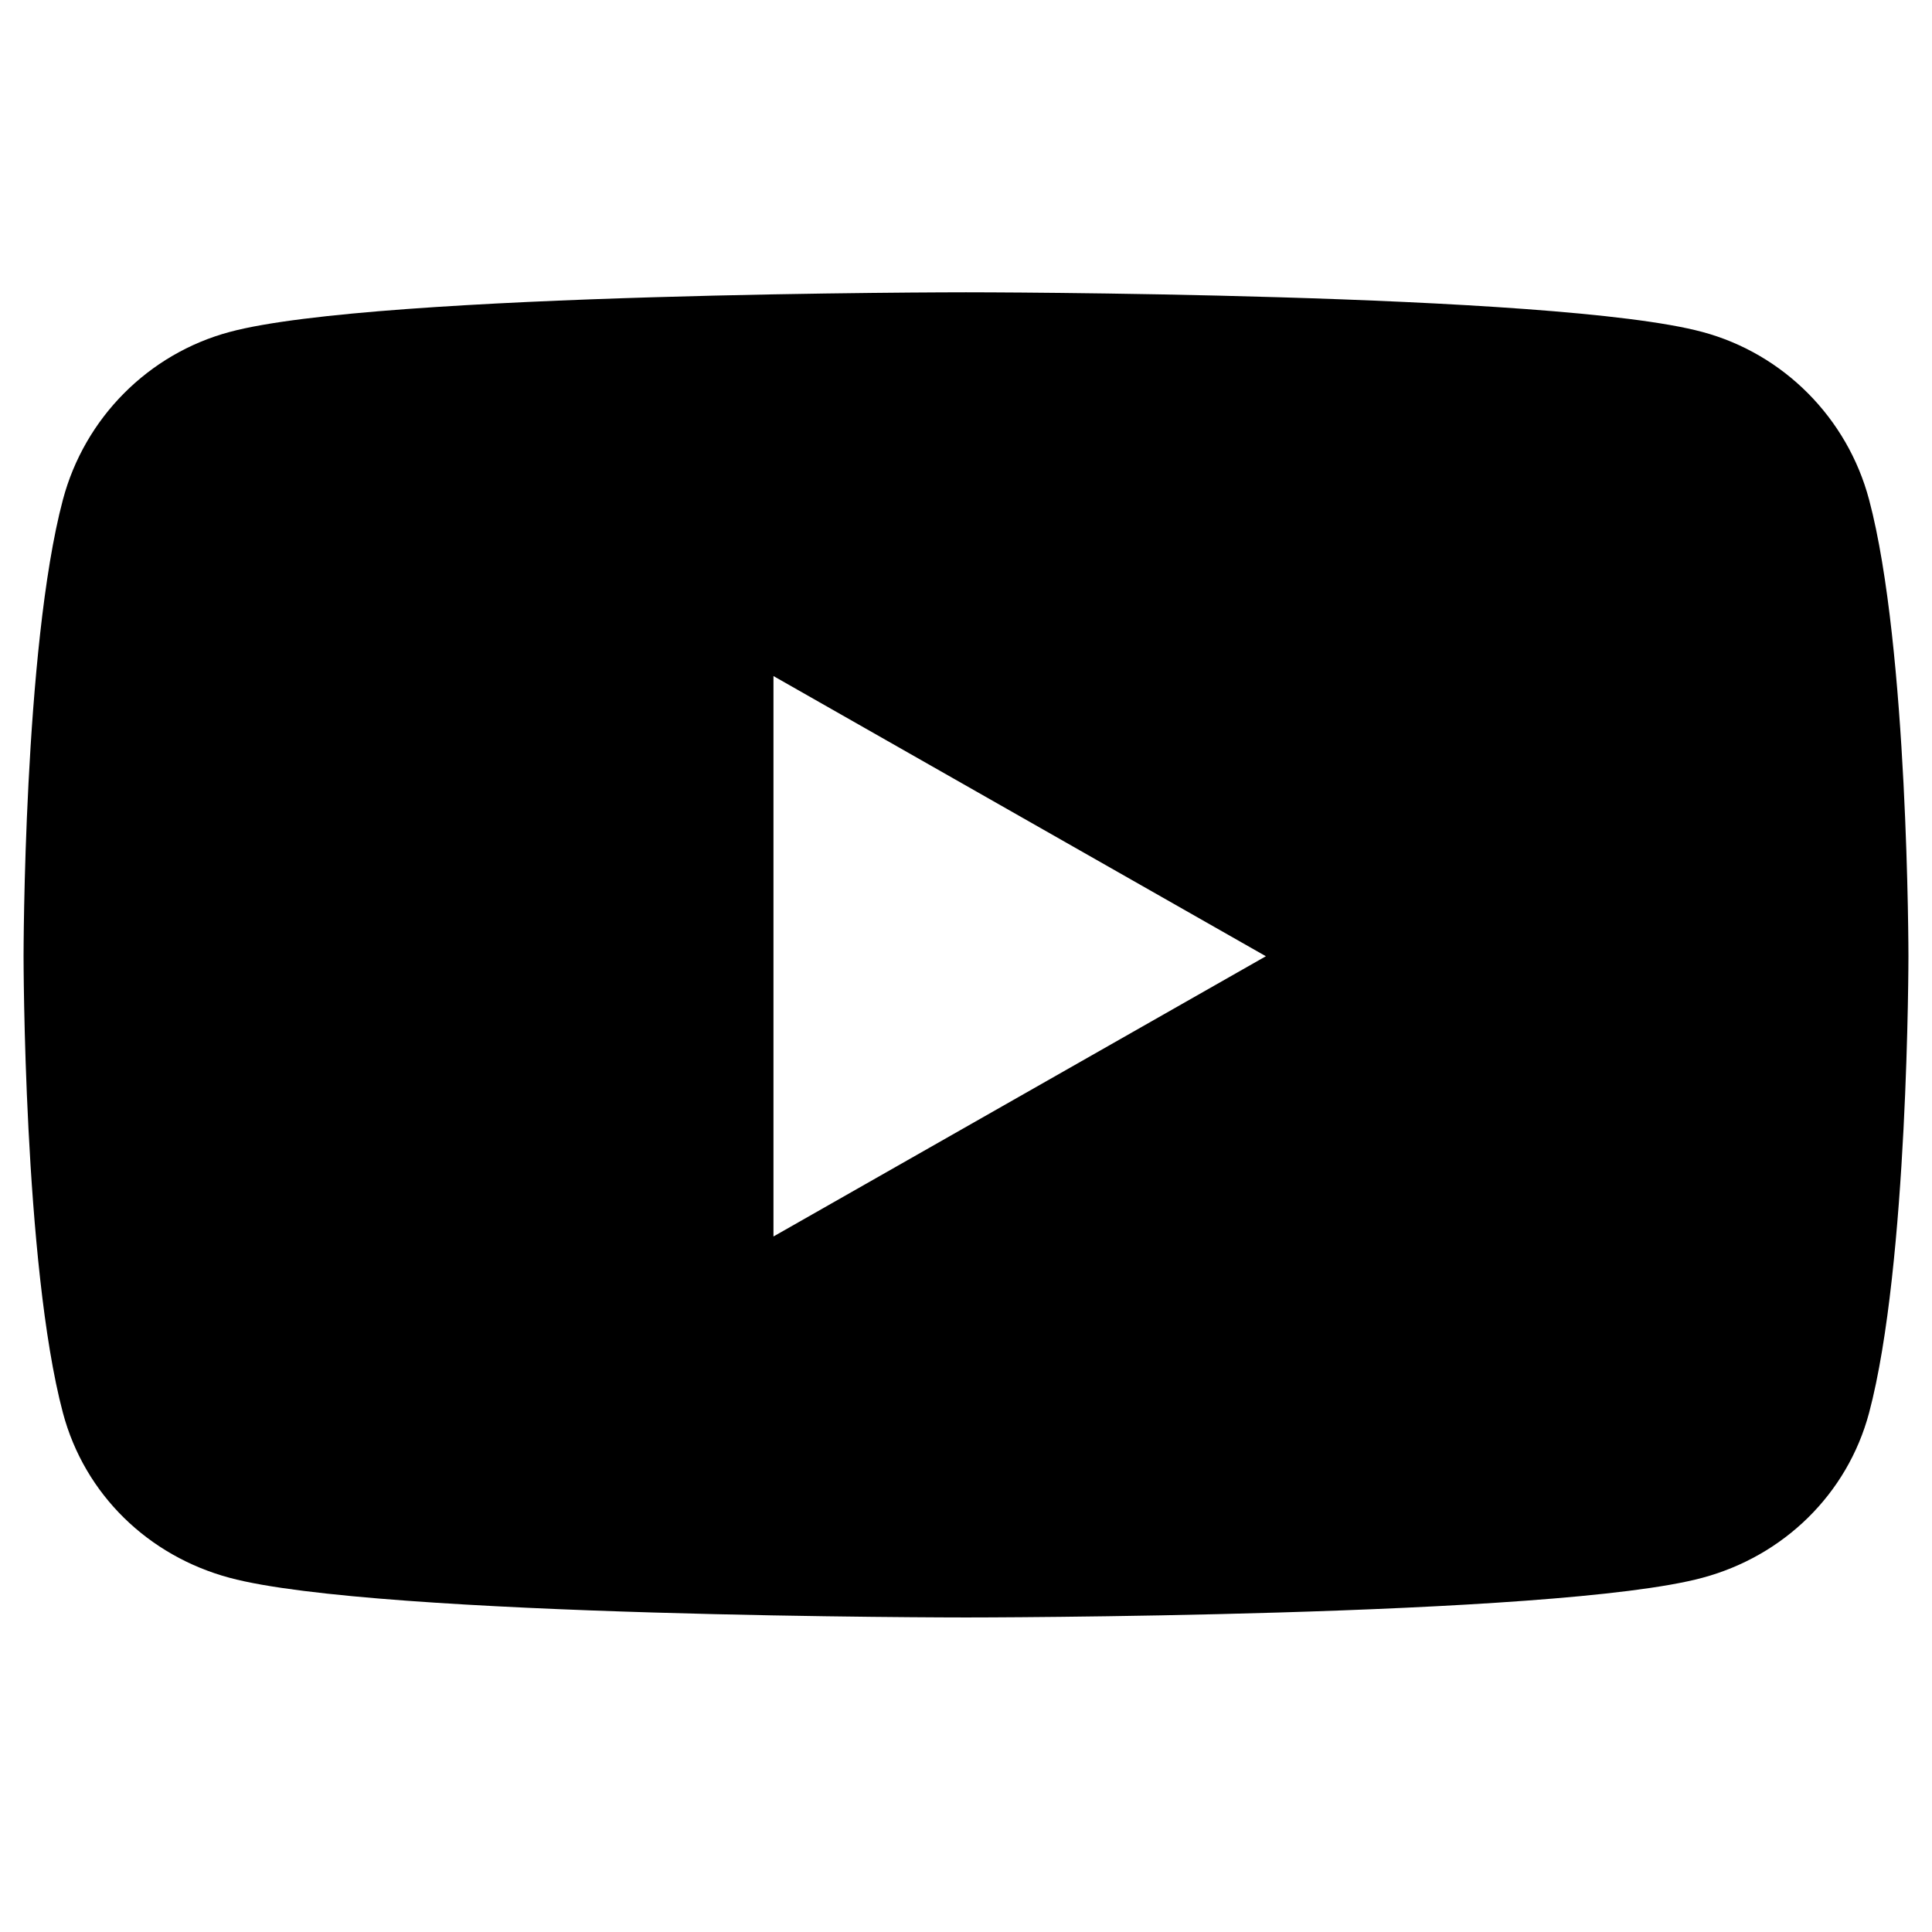
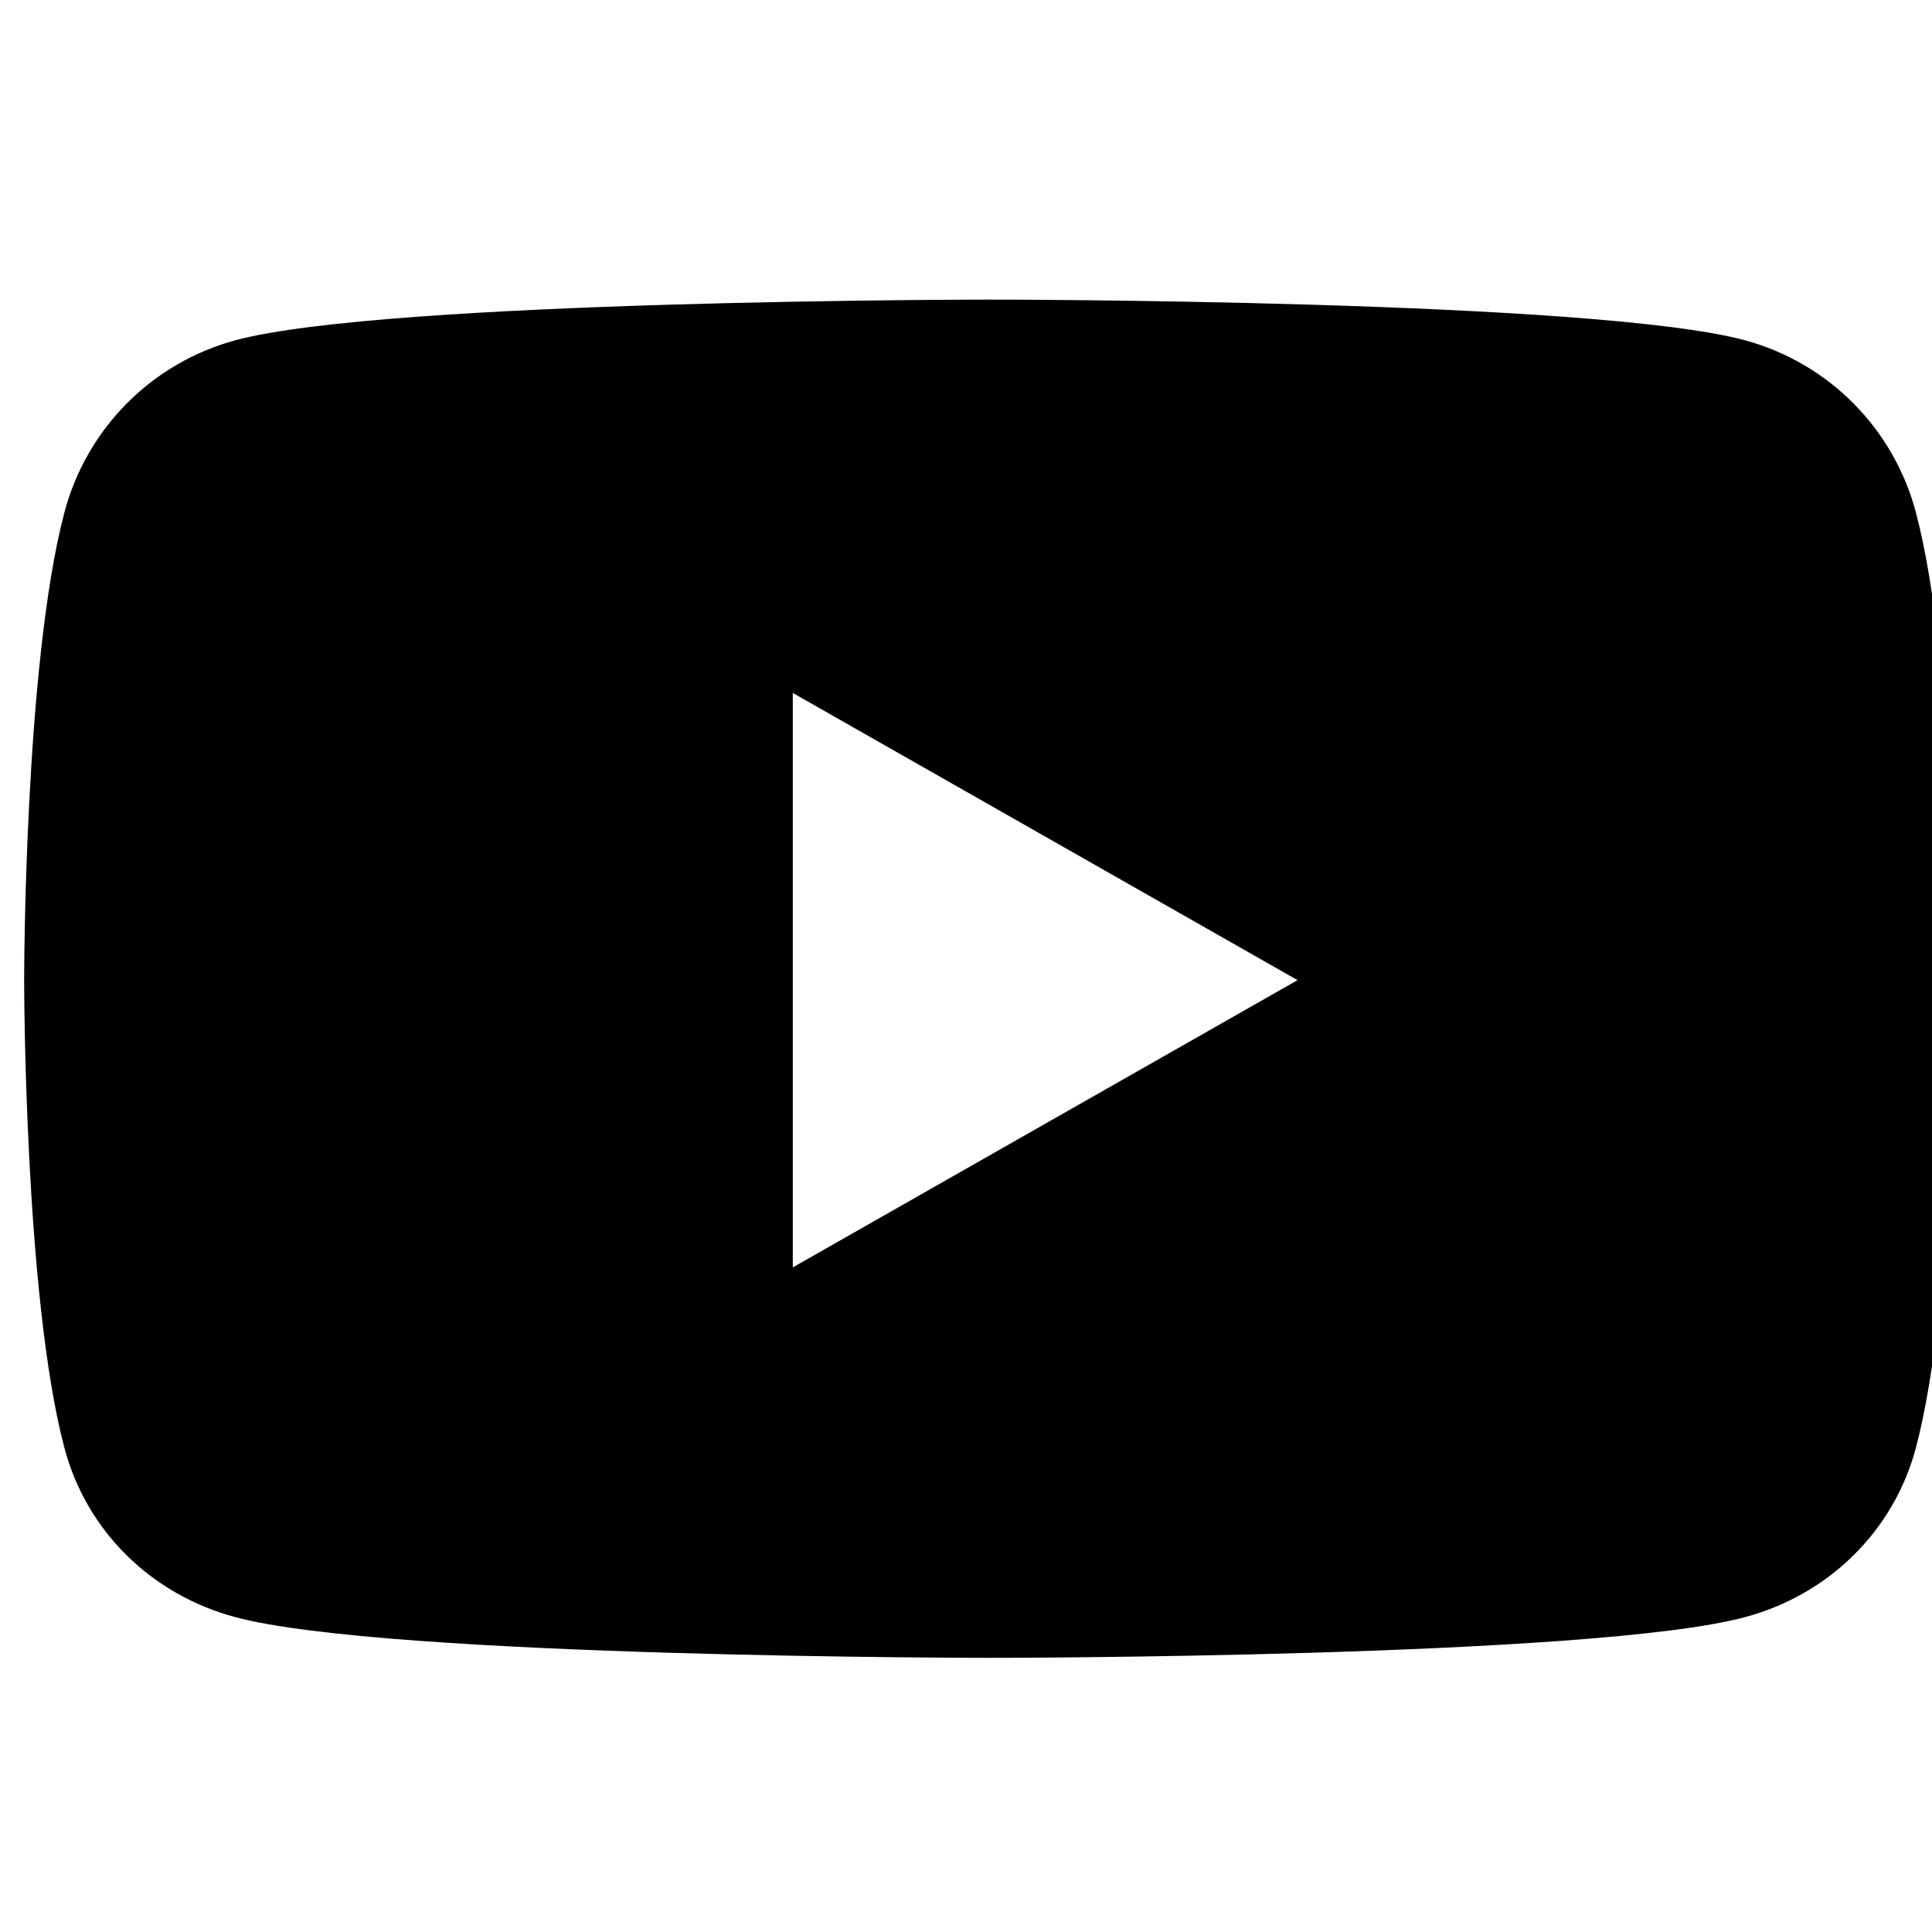
- <svg xmlns="http://www.w3.org/2000/svg" width="41" height="41" viewBox="0 0 41 41">
-   <path d="M39.665 10.604C39.204 8.869 37.849 7.507 36.128 7.045C33.008 6.203 20.5 6.203 20.5 6.203C20.5 6.203 7.992 6.203 4.872 7.045C3.151 7.507 1.796 8.869 1.335 10.604C0.5 13.746 0.5 20.293 0.5 20.293C0.5 20.293 0.5 26.84 1.335 29.982C1.796 31.718 3.151 33.021 4.872 33.483C7.992 34.325 20.5 34.325 20.5 34.325C20.5 34.325 33.008 34.325 36.128 33.483C37.849 33.021 39.204 31.71 39.665 29.982C40.5 26.84 40.5 20.293 40.5 20.293C40.5 20.293 40.5 13.746 39.665 10.604ZM16.414 26.24V14.347L26.864 20.293L16.414 26.24Z" />
+ <svg xmlns="http://www.w3.org/2000/svg" width="40" height="40">
+   <path fill="currentColor" d="M39.665 10.604a5.02 5.02 0 0 0-3.537-3.559c-3.12-.842-15.628-.842-15.628-.842s-12.508 0-15.628.842a5.02 5.02 0 0 0-3.537 3.56C.5 13.745.5 20.292.5 20.292s0 6.547.835 9.689c.461 1.736 1.816 3.04 3.537 3.5 3.12.843 15.628.843 15.628.843s12.508 0 15.628-.843c1.721-.46 3.076-1.772 3.537-3.5.835-3.142.835-9.689.835-9.689s0-6.547-.835-9.689ZM16.414 26.24V14.347l10.45 5.946-10.45 5.947Z" />
</svg>
